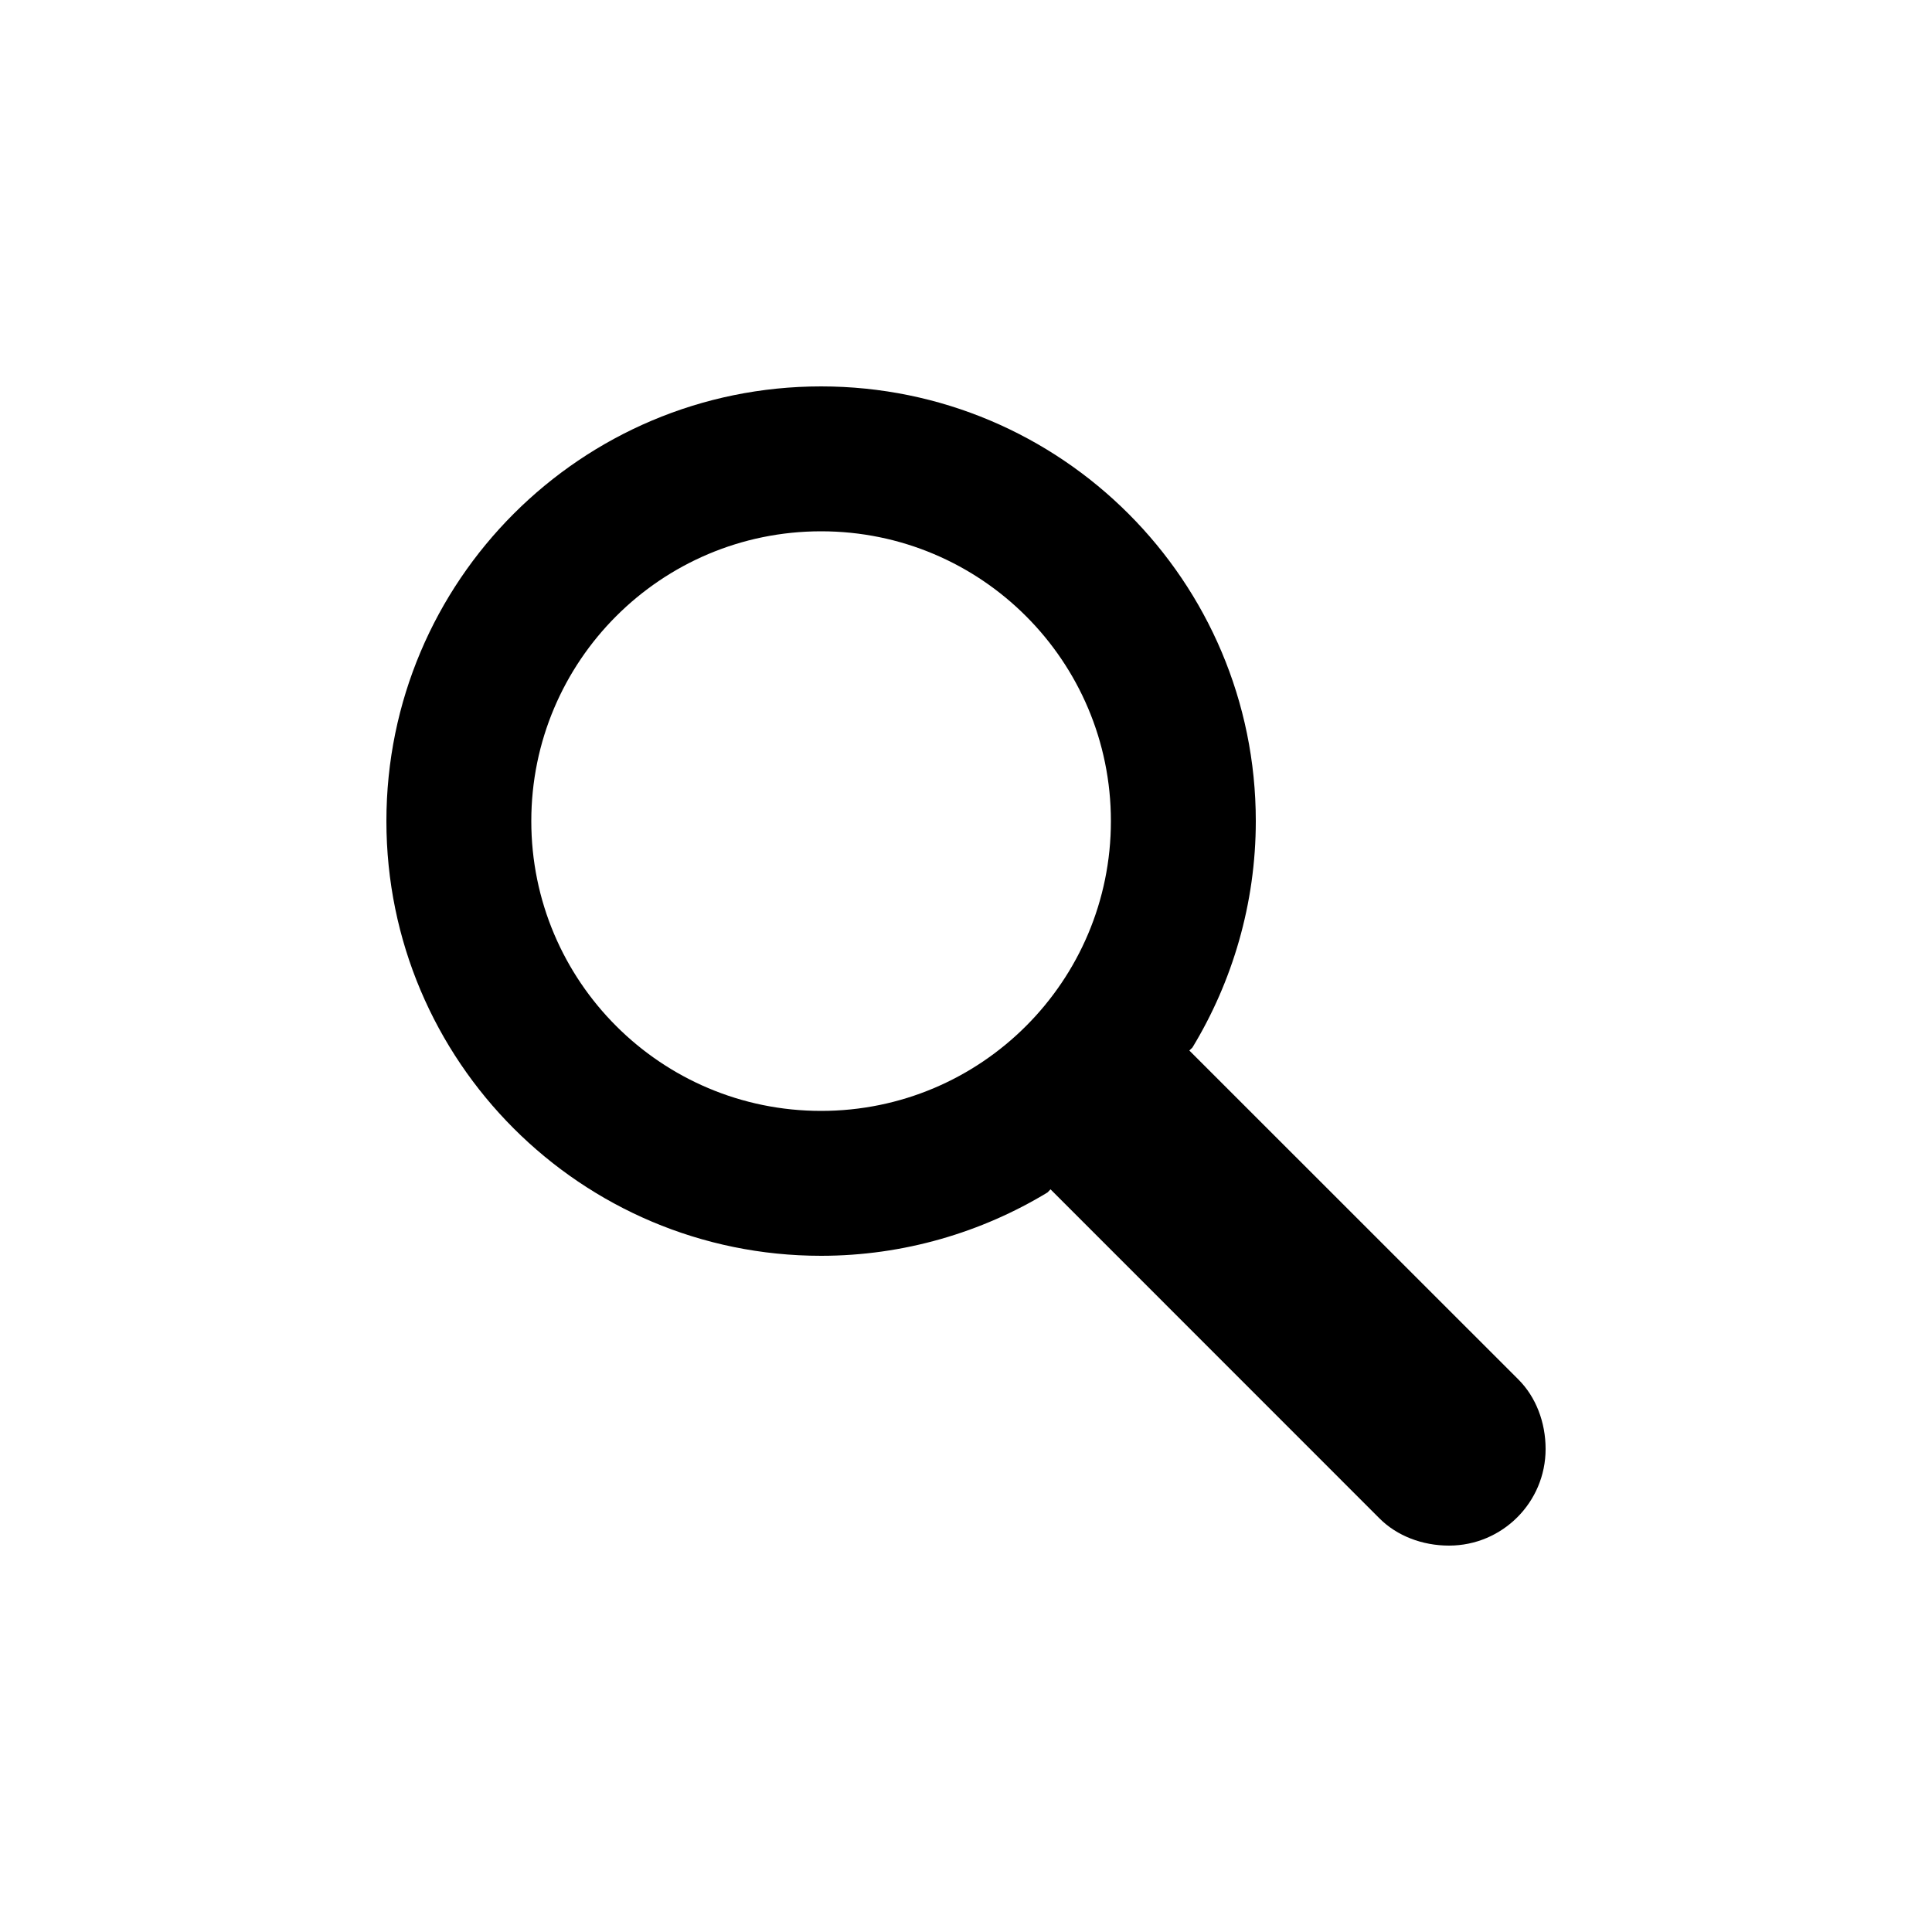
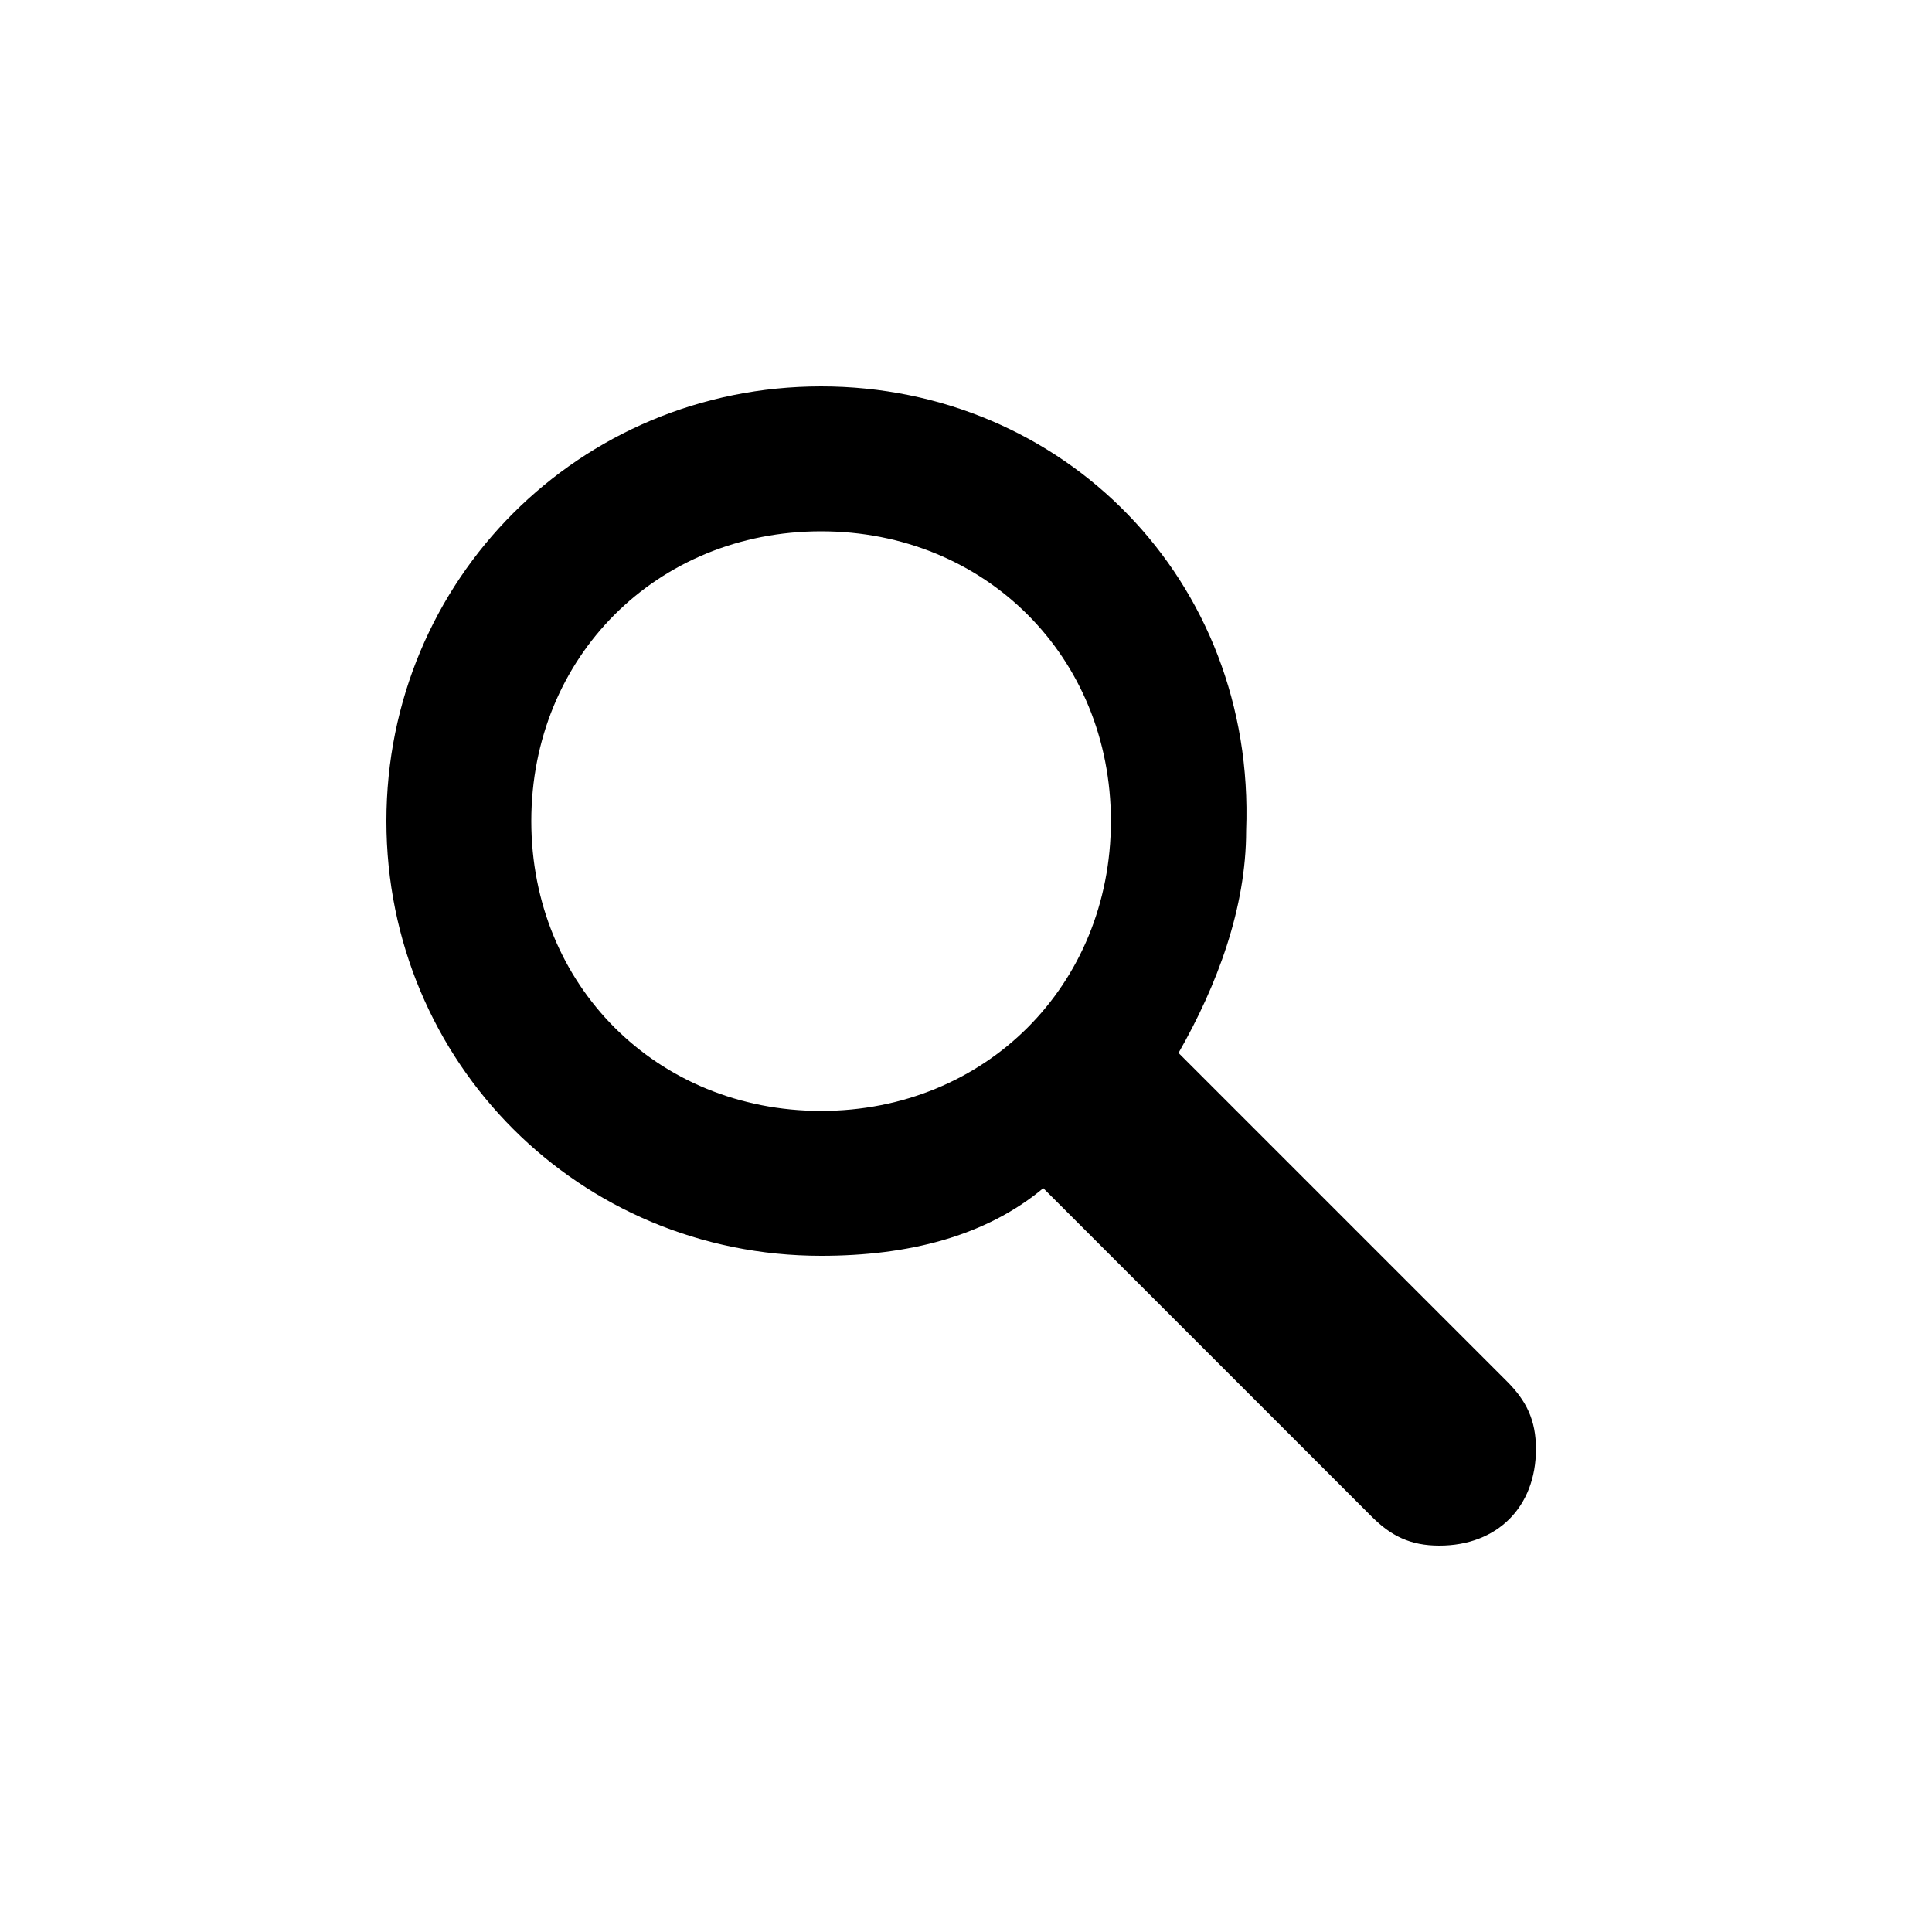
- <svg xmlns="http://www.w3.org/2000/svg" width="20" height="20" id="svg5738" version="1.1">
-   <defs id="defs5740" />
-   <g id="layer1" transform="translate(0,-1032.362)">
-     <path style="color:#000000;fill:#000000;fill-opacity:1;fill-rule:nonzero;stroke:none;stroke-width:1;marker:none;visibility:visible;display:inline;overflow:visible;enable-background:accumulate" d="M 8.5 4 C 6.015 4 4 6.015 4 8.5 C 4 10.985 6.015 13 8.5 13 C 9.354 13 10.164 12.757 10.844 12.344 L 10.875 12.312 L 14.281 15.719 C 14.462 15.9 14.724 16 15 16 C 15.552 16 16 15.552 16 15 C 16 14.724 15.9 14.462 15.719 14.281 L 12.312 10.875 L 12.344 10.844 C 12.757 10.164 13 9.354 13 8.5 C 13 6.015 10.985 4 8.5 4 z M 8.5 5.5 C 10.157 5.5 11.5 6.843 11.5 8.5 C 11.5 10.157 10.157 11.5 8.5 11.5 C 6.843 11.5 5.5 10.157 5.5 8.5 C 5.5 6.843 6.843 5.5 8.5 5.5 z " transform="translate(0,1032.362)" id="path3409" />
-   </g>
+ <svg viewBox="0 0 20 20">
+   <path d="M8.5,4C6,4,4,6,4,8.5S6,13,8.5,13c0.9,0,1.7-0.2,2.3-0.7l0,0l3.4,3.4c0.2,0.2,0.4,0.3,0.7,0.3c0.6,0,1-0.4,1-1  c0-0.3-0.1-0.5-0.3-0.7l-3.4-3.4l0,0c0.4-0.7,0.7-1.5,0.7-2.3C13,6,11,4,8.5,4z M8.5,5.5c1.7,0,3,1.3,3,3c0,1.7-1.3,3-3,3  c-1.7,0-3-1.3-3-3C5.5,6.8,6.8,5.5,8.5,5.5z" />
</svg>
